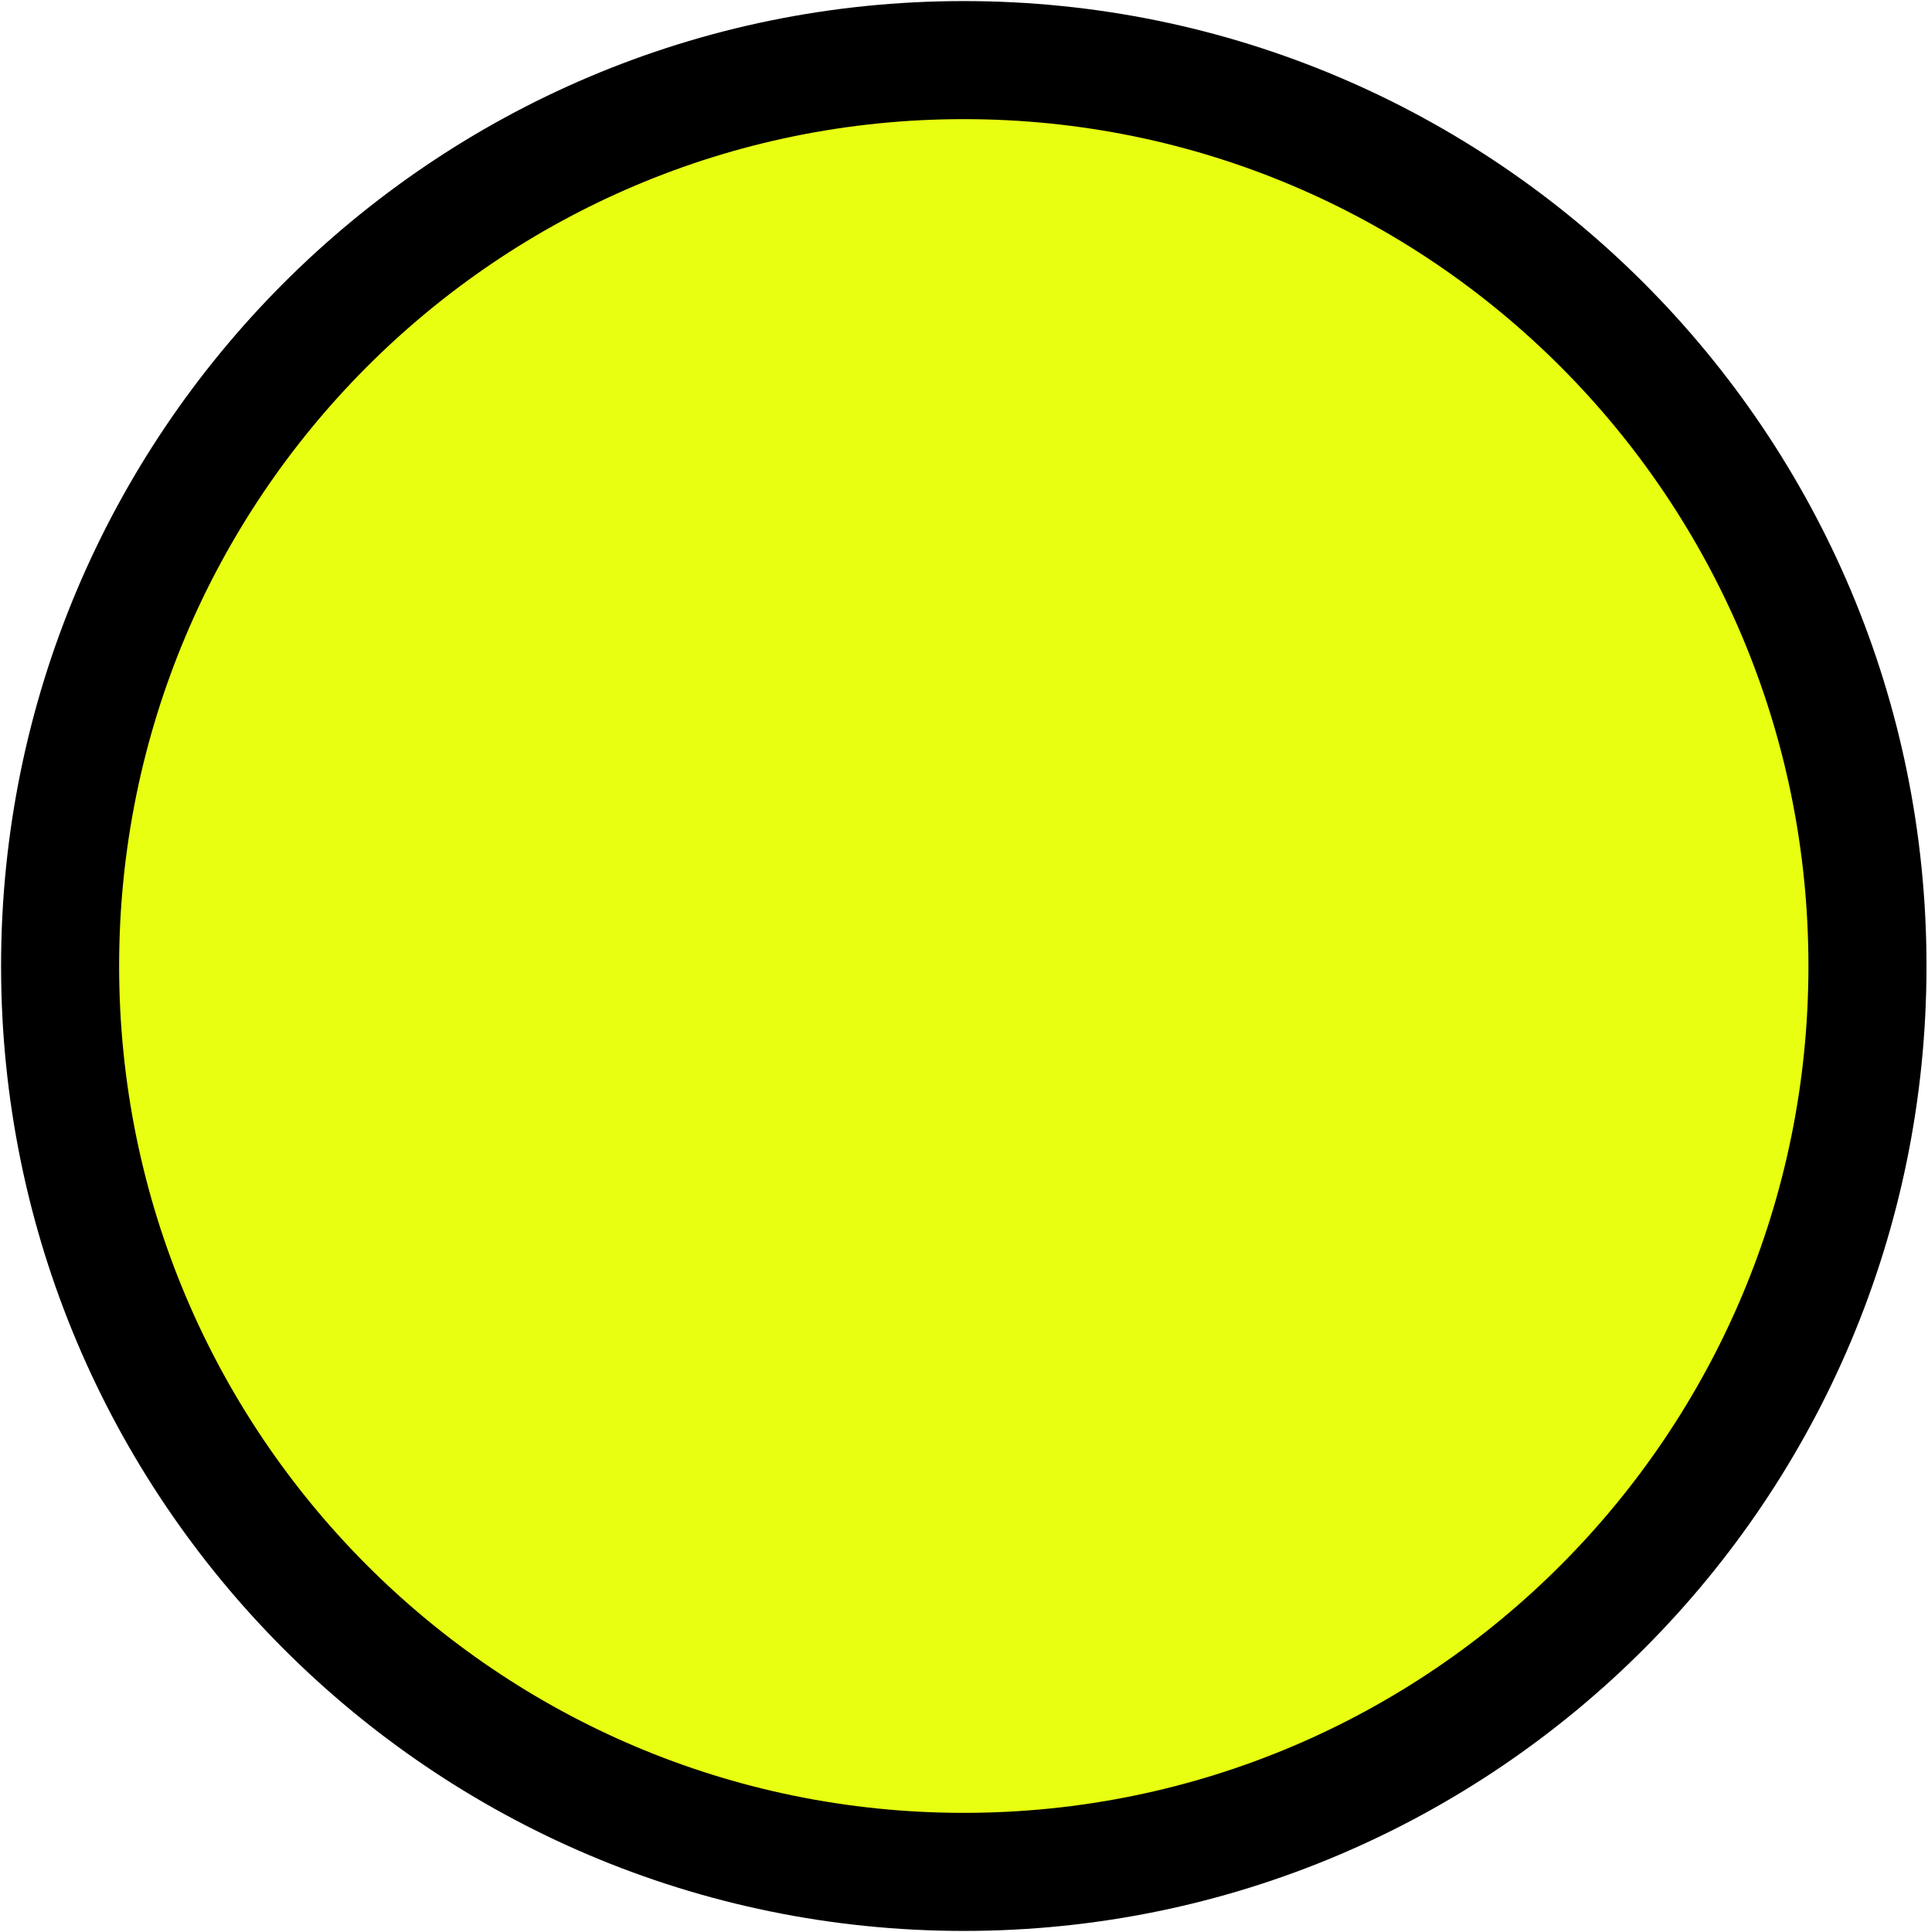
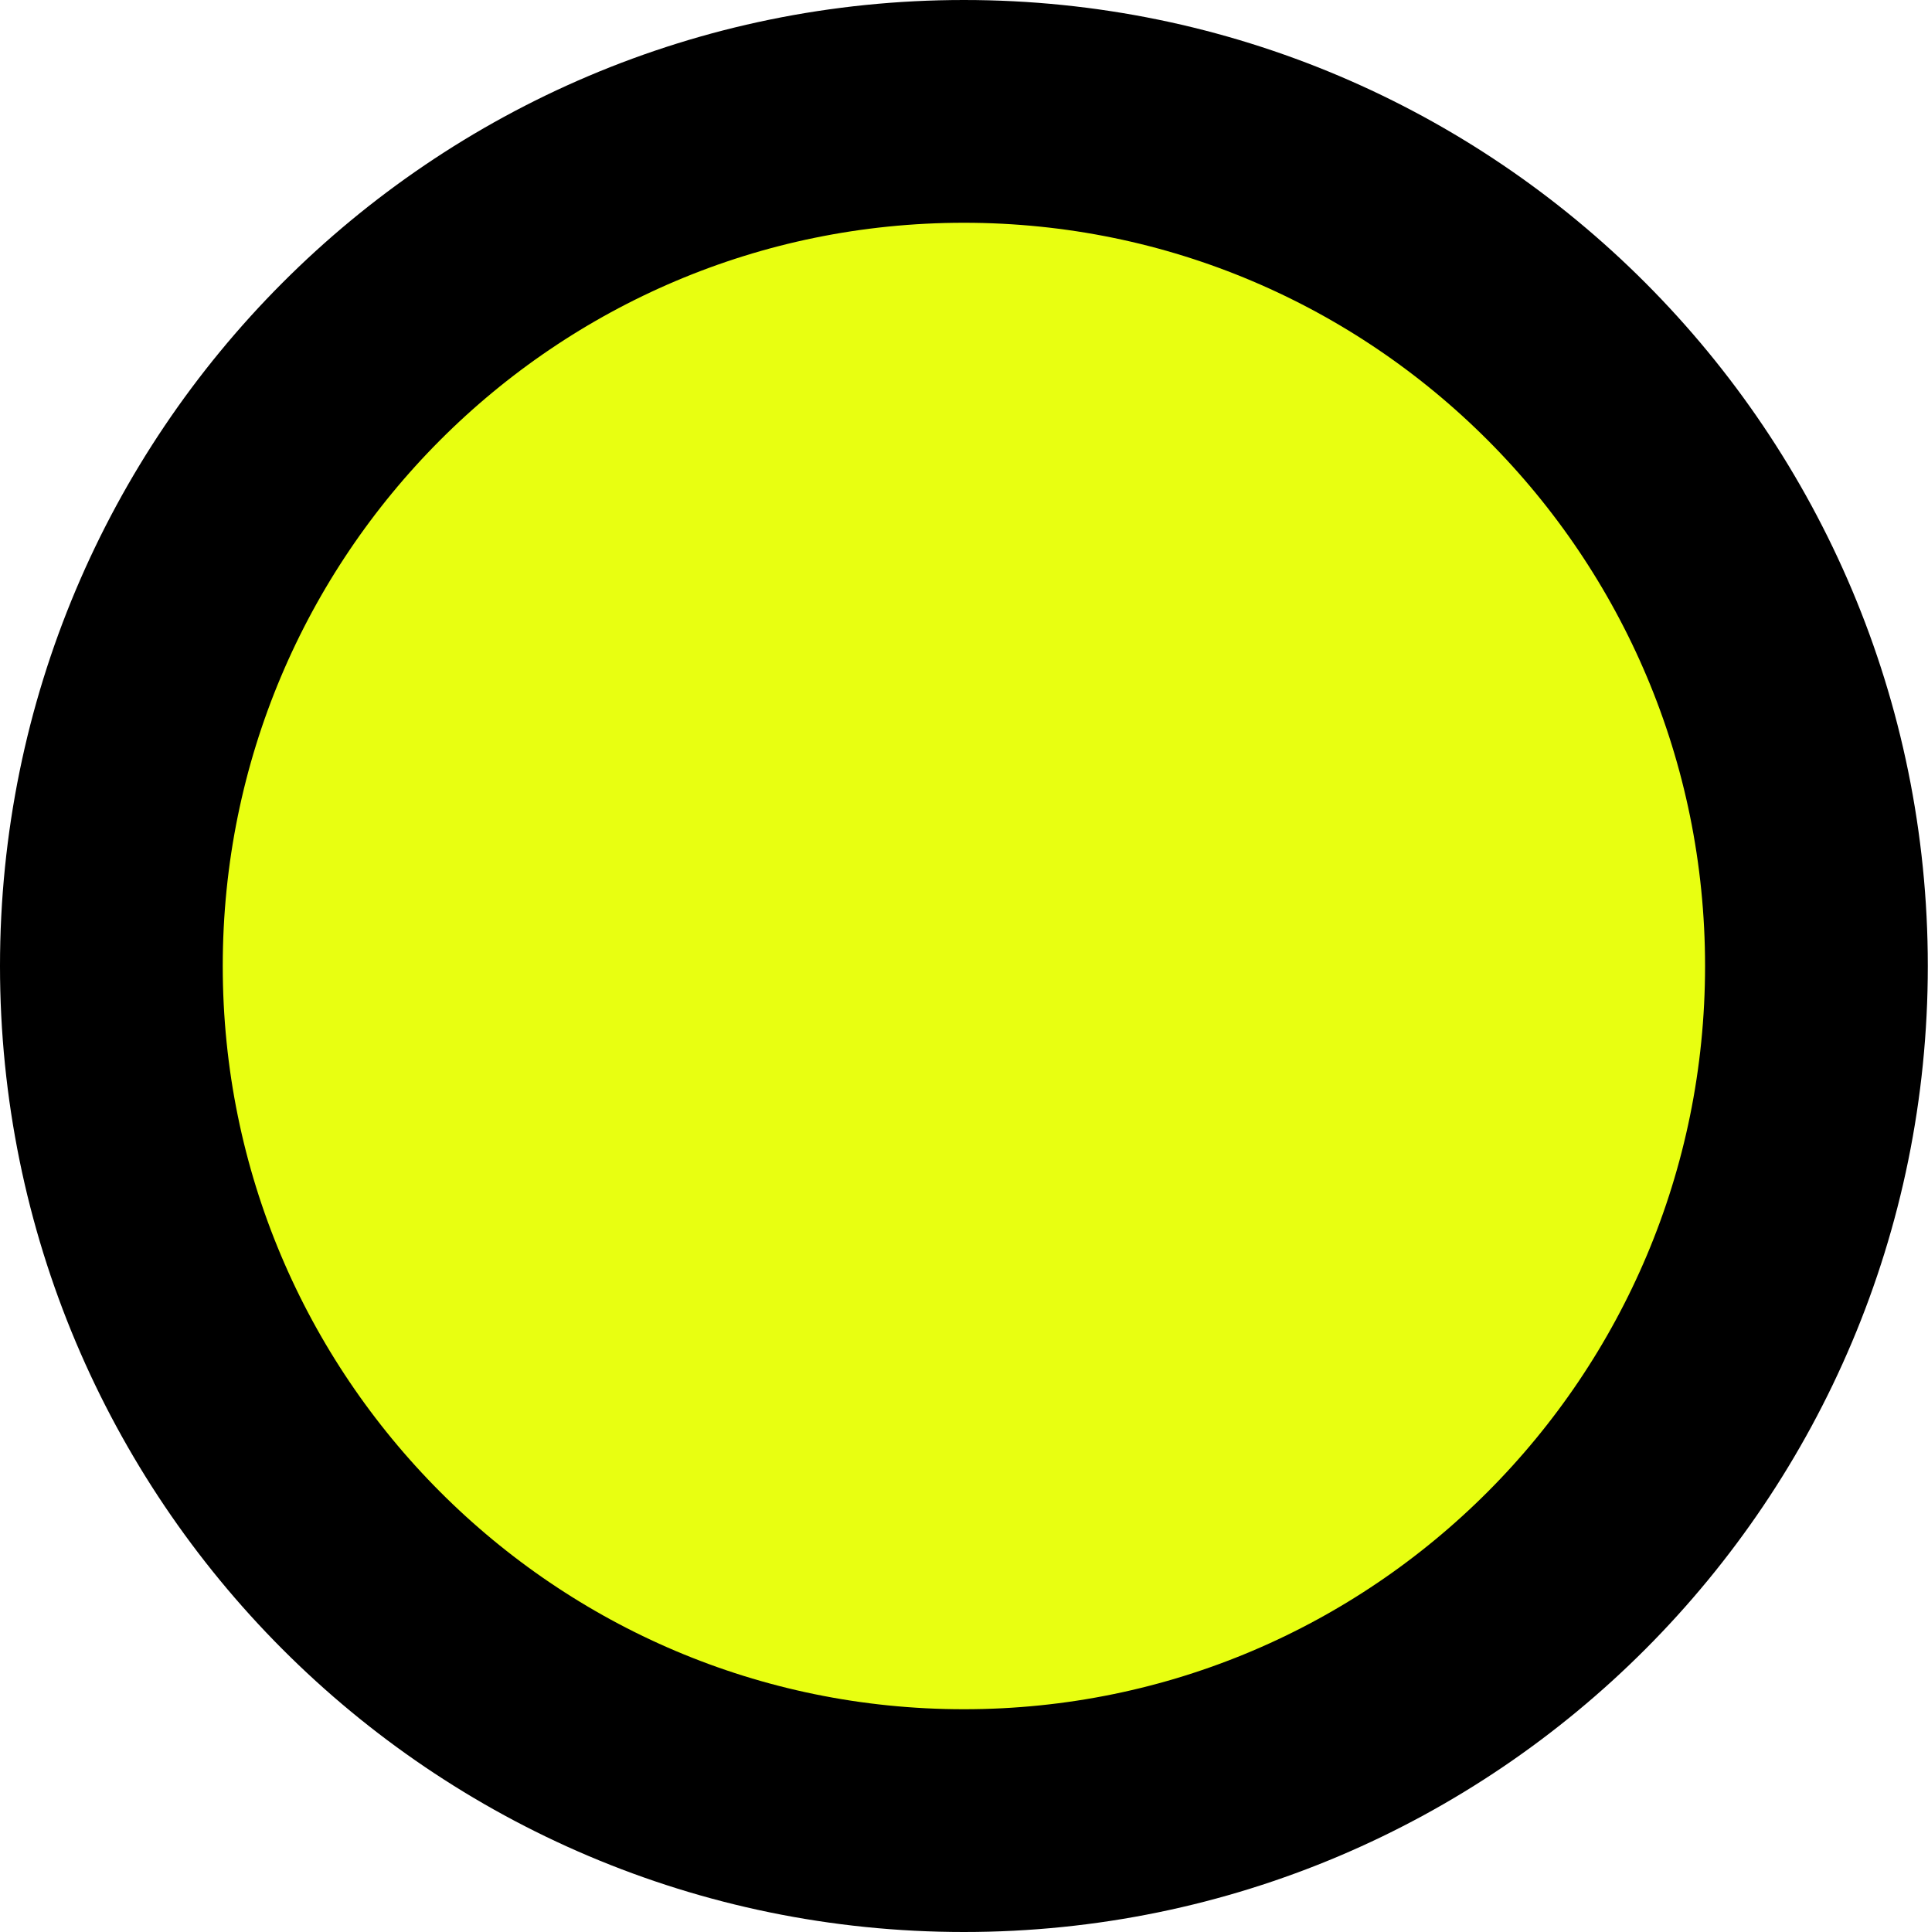
- <svg xmlns="http://www.w3.org/2000/svg" width="449" height="450" xml:space="preserve" overflow="hidden">
+ <svg xmlns="http://www.w3.org/2000/svg" width="476" height="477" xml:space="preserve" overflow="hidden">
  <defs>
    <clipPath id="clip0">
-       <rect x="2481" y="656" width="449" height="450" />
+       <rect x="2468" y="643" width="476" height="477" />
    </clipPath>
-     <radialGradient cx="583277" cy="584662" r="825858" fx="0" fy="0" gradientUnits="userSpaceOnUse" spreadMethod="pad" id="fill1" gradientTransform="matrix(0.000360892 0 0 0.000360892 2495 670)">
+     <radialGradient cx="583276" cy="584662" r="825857" fx="0" fy="0" gradientUnits="userSpaceOnUse" spreadMethod="pad" id="fill1" gradientTransform="matrix(0.000360892 0 0 0.000360892 2495.5 670.5)">
      <stop offset="0" stop-color="#FFFDD5" />
      <stop offset="0.005" stop-color="#FEFDD4" />
      <stop offset="0.01" stop-color="#FEFDD4" />
      <stop offset="0.015" stop-color="#FEFDD4" />
      <stop offset="0.021" stop-color="#FEFDD4" />
      <stop offset="0.026" stop-color="#FEFDD4" />
      <stop offset="0.031" stop-color="#FEFDD4" />
      <stop offset="0.036" stop-color="#FEFDD4" />
      <stop offset="0.041" stop-color="#FEFDD4" />
      <stop offset="0.046" stop-color="#FEFDD4" />
      <stop offset="0.051" stop-color="#FEFDD4" />
      <stop offset="0.056" stop-color="#FEFDD4" />
      <stop offset="0.062" stop-color="#FEFDD3" />
      <stop offset="0.067" stop-color="#FEFDD3" />
      <stop offset="0.072" stop-color="#FEFDD3" />
      <stop offset="0.077" stop-color="#FEFDD3" />
      <stop offset="0.082" stop-color="#FEFDD3" />
      <stop offset="0.087" stop-color="#FEFDD2" />
      <stop offset="0.092" stop-color="#FEFDD2" />
      <stop offset="0.097" stop-color="#FEFDD2" />
      <stop offset="0.103" stop-color="#FEFDD2" />
      <stop offset="0.108" stop-color="#FEFDD1" />
      <stop offset="0.113" stop-color="#FEFDD1" />
      <stop offset="0.118" stop-color="#FEFDD1" />
      <stop offset="0.123" stop-color="#FEFDD1" />
      <stop offset="0.128" stop-color="#FEFDD0" />
      <stop offset="0.133" stop-color="#FEFDD0" />
      <stop offset="0.138" stop-color="#FEFDD0" />
      <stop offset="0.144" stop-color="#FEFDCF" />
      <stop offset="0.149" stop-color="#FEFDCF" />
      <stop offset="0.154" stop-color="#FEFDCF" />
      <stop offset="0.159" stop-color="#FEFDCE" />
      <stop offset="0.164" stop-color="#FEFDCE" />
      <stop offset="0.169" stop-color="#FEFDCD" />
      <stop offset="0.174" stop-color="#FEFDCD" />
      <stop offset="0.179" stop-color="#FEFDCD" />
      <stop offset="0.185" stop-color="#FEFDCC" />
      <stop offset="0.19" stop-color="#FDFDCC" />
      <stop offset="0.195" stop-color="#FDFDCB" />
      <stop offset="0.2" stop-color="#FDFDCB" />
      <stop offset="0.205" stop-color="#FDFDCA" />
      <stop offset="0.21" stop-color="#FDFDCA" />
      <stop offset="0.215" stop-color="#FDFDC9" />
      <stop offset="0.221" stop-color="#FDFDC9" />
      <stop offset="0.226" stop-color="#FDFDC8" />
      <stop offset="0.231" stop-color="#FDFDC8" />
      <stop offset="0.236" stop-color="#FDFDC7" />
      <stop offset="0.241" stop-color="#FDFDC7" />
      <stop offset="0.246" stop-color="#FDFDC6" />
      <stop offset="0.251" stop-color="#FDFDC6" />
      <stop offset="0.256" stop-color="#FDFDC5" />
      <stop offset="0.262" stop-color="#FDFDC5" />
      <stop offset="0.267" stop-color="#FDFDC4" />
      <stop offset="0.272" stop-color="#FDFDC3" />
      <stop offset="0.277" stop-color="#FCFDC3" />
      <stop offset="0.282" stop-color="#FCFDC2" />
      <stop offset="0.287" stop-color="#FCFDC2" />
      <stop offset="0.292" stop-color="#FCFDC1" />
      <stop offset="0.297" stop-color="#FCFDC0" />
      <stop offset="0.303" stop-color="#FCFDC0" />
      <stop offset="0.308" stop-color="#FCFDBF" />
      <stop offset="0.313" stop-color="#FCFEBE" />
      <stop offset="0.318" stop-color="#FCFEBE" />
      <stop offset="0.323" stop-color="#FCFEBD" />
      <stop offset="0.328" stop-color="#FCFEBC" />
      <stop offset="0.333" stop-color="#FCFEBC" />
      <stop offset="0.338" stop-color="#FBFEBB" />
      <stop offset="0.344" stop-color="#FBFEBA" />
      <stop offset="0.349" stop-color="#FBFEB9" />
      <stop offset="0.354" stop-color="#FBFEB9" />
      <stop offset="0.359" stop-color="#FBFEB8" />
      <stop offset="0.364" stop-color="#FBFEB7" />
      <stop offset="0.369" stop-color="#FBFEB6" />
      <stop offset="0.374" stop-color="#FBFEB5" />
      <stop offset="0.379" stop-color="#FBFEB5" />
      <stop offset="0.385" stop-color="#FBFEB4" />
      <stop offset="0.39" stop-color="#FBFEB3" />
      <stop offset="0.395" stop-color="#FAFEB2" />
      <stop offset="0.4" stop-color="#FAFEB1" />
      <stop offset="0.405" stop-color="#FAFEB0" />
      <stop offset="0.41" stop-color="#FAFEB0" />
      <stop offset="0.415" stop-color="#FAFEAF" />
      <stop offset="0.421" stop-color="#FAFEAE" />
      <stop offset="0.426" stop-color="#FAFEAD" />
      <stop offset="0.431" stop-color="#FAFEAC" />
      <stop offset="0.436" stop-color="#FAFEAB" />
      <stop offset="0.441" stop-color="#FAFEAA" />
      <stop offset="0.446" stop-color="#F9FEA9" />
      <stop offset="0.451" stop-color="#F9FEA8" />
      <stop offset="0.456" stop-color="#F9FEA7" />
      <stop offset="0.462" stop-color="#F9FEA7" />
      <stop offset="0.467" stop-color="#F9FEA6" />
      <stop offset="0.472" stop-color="#F9FEA5" />
      <stop offset="0.477" stop-color="#F9FEA4" />
      <stop offset="0.482" stop-color="#F9FEA3" />
      <stop offset="0.487" stop-color="#F9FEA2" />
      <stop offset="0.492" stop-color="#F8FEA1" />
      <stop offset="0.497" stop-color="#F8FEA0" />
      <stop offset="0.503" stop-color="#F8FE9F" />
      <stop offset="0.508" stop-color="#F8FE9E" />
      <stop offset="0.513" stop-color="#F8FE9C" />
      <stop offset="0.518" stop-color="#F8FE9B" />
      <stop offset="0.523" stop-color="#F8FE9A" />
      <stop offset="0.528" stop-color="#F8FE99" />
      <stop offset="0.533" stop-color="#F7FE98" />
      <stop offset="0.538" stop-color="#F7FE97" />
      <stop offset="0.544" stop-color="#F7FE96" />
      <stop offset="0.549" stop-color="#F7FE95" />
      <stop offset="0.554" stop-color="#F7FE94" />
      <stop offset="0.559" stop-color="#F7FE93" />
      <stop offset="0.564" stop-color="#F7FE92" />
      <stop offset="0.569" stop-color="#F7FE90" />
      <stop offset="0.574" stop-color="#F6FE8F" />
      <stop offset="0.579" stop-color="#F6FE8E" />
      <stop offset="0.585" stop-color="#F6FE8D" />
      <stop offset="0.59" stop-color="#F6FE8C" />
      <stop offset="0.595" stop-color="#F6FE8A" />
      <stop offset="0.6" stop-color="#F6FE89" />
      <stop offset="0.605" stop-color="#F6FE88" />
      <stop offset="0.61" stop-color="#F5FE87" />
      <stop offset="0.615" stop-color="#F5FE86" />
      <stop offset="0.621" stop-color="#F5FE84" />
      <stop offset="0.626" stop-color="#F5FE83" />
      <stop offset="0.631" stop-color="#F5FE82" />
      <stop offset="0.636" stop-color="#F5FE81" />
      <stop offset="0.641" stop-color="#F5FE7F" />
      <stop offset="0.646" stop-color="#F4FE7E" />
      <stop offset="0.651" stop-color="#F4FE7D" />
      <stop offset="0.656" stop-color="#F4FE7B" />
      <stop offset="0.662" stop-color="#F4FE7A" />
      <stop offset="0.667" stop-color="#F4FE79" />
      <stop offset="0.672" stop-color="#F4FE78" />
      <stop offset="0.677" stop-color="#F3FE76" />
      <stop offset="0.682" stop-color="#F3FE75" />
      <stop offset="0.687" stop-color="#F3FE74" />
      <stop offset="0.692" stop-color="#F3FE72" />
      <stop offset="0.697" stop-color="#F3FE71" />
      <stop offset="0.703" stop-color="#F3FE6F" />
      <stop offset="0.708" stop-color="#F2FE6E" />
      <stop offset="0.713" stop-color="#F2FE6D" />
      <stop offset="0.718" stop-color="#F2FE6B" />
      <stop offset="0.723" stop-color="#F2FE6A" />
      <stop offset="0.728" stop-color="#F2FE68" />
      <stop offset="0.733" stop-color="#F2FE67" />
      <stop offset="0.738" stop-color="#F1FE65" />
      <stop offset="0.744" stop-color="#F1FE64" />
      <stop offset="0.749" stop-color="#F1FE63" />
      <stop offset="0.754" stop-color="#F1FE61" />
      <stop offset="0.759" stop-color="#F1FE60" />
      <stop offset="0.764" stop-color="#F1FE5E" />
      <stop offset="0.769" stop-color="#F0FE5D" />
      <stop offset="0.774" stop-color="#F0FE5B" />
      <stop offset="0.779" stop-color="#F0FE5A" />
      <stop offset="0.785" stop-color="#F0FE58" />
      <stop offset="0.79" stop-color="#F0FE57" />
      <stop offset="0.795" stop-color="#F0FE55" />
      <stop offset="0.8" stop-color="#EFFE54" />
      <stop offset="0.805" stop-color="#EFFE52" />
      <stop offset="0.81" stop-color="#EFFE50" />
      <stop offset="0.815" stop-color="#EFFE4F" />
      <stop offset="0.821" stop-color="#EFFE4D" />
      <stop offset="0.826" stop-color="#EEFE4C" />
      <stop offset="0.831" stop-color="#EEFE4A" />
      <stop offset="0.836" stop-color="#EEFE48" />
      <stop offset="0.841" stop-color="#EEFE47" />
      <stop offset="0.846" stop-color="#EEFE45" />
      <stop offset="0.851" stop-color="#EDFE44" />
      <stop offset="0.856" stop-color="#EDFE42" />
      <stop offset="0.862" stop-color="#EDFE40" />
      <stop offset="0.867" stop-color="#EDFE3F" />
      <stop offset="0.872" stop-color="#EDFE3D" />
      <stop offset="0.877" stop-color="#EDFE3B" />
      <stop offset="0.882" stop-color="#ECFE3A" />
      <stop offset="0.887" stop-color="#ECFE38" />
      <stop offset="0.892" stop-color="#ECFE36" />
      <stop offset="0.897" stop-color="#ECFE34" />
      <stop offset="0.903" stop-color="#ECFE33" />
      <stop offset="0.908" stop-color="#EBFE31" />
      <stop offset="0.913" stop-color="#EBFE2F" />
      <stop offset="0.918" stop-color="#EBFE2E" />
      <stop offset="0.923" stop-color="#EBFE2C" />
      <stop offset="0.928" stop-color="#EAFE2A" />
      <stop offset="0.933" stop-color="#EAFE28" />
      <stop offset="0.938" stop-color="#EAFE27" />
      <stop offset="0.944" stop-color="#EAFE25" />
      <stop offset="0.949" stop-color="#EAFE23" />
      <stop offset="0.954" stop-color="#E9FE21" />
      <stop offset="0.959" stop-color="#E9FE1F" />
      <stop offset="0.964" stop-color="#E9FE1D" />
      <stop offset="0.969" stop-color="#E9FE1C" />
      <stop offset="0.974" stop-color="#E9FE1A" />
      <stop offset="0.979" stop-color="#E8FE18" />
      <stop offset="0.985" stop-color="#E8FE16" />
      <stop offset="0.99" stop-color="#E8FE14" />
      <stop offset="0.995" stop-color="#E8FE12" />
      <stop offset="1" stop-color="#E8FF11" />
    </radialGradient>
  </defs>
-   <g clip-path="url(#clip0)" transform="translate(-2481 -656)">
-     <path d="M2495 881C2495 764.468 2589.24 670 2705.5 670 2821.76 670 2916 764.468 2916 881 2916 997.532 2821.76 1092 2705.5 1092 2589.24 1092 2495 997.532 2495 881Z" stroke="#000000" stroke-width="27.5" stroke-miterlimit="8" fill="url(#fill1)" fill-rule="evenodd" />
+   <g clip-path="url(#clip0)" transform="translate(-2468 -643)">
+     <path d="M2495.5 881.5C2495.5 764.968 2589.74 670.5 2706 670.5 2822.26 670.5 2916.5 764.968 2916.5 881.5 2916.5 998.032 2822.26 1092.5 2706 1092.5 2589.74 1092.5 2495.5 998.032 2495.5 881.5Z" stroke="#000000" stroke-width="55" stroke-miterlimit="8" fill="url(#fill1)" fill-rule="evenodd" />
  </g>
</svg>
